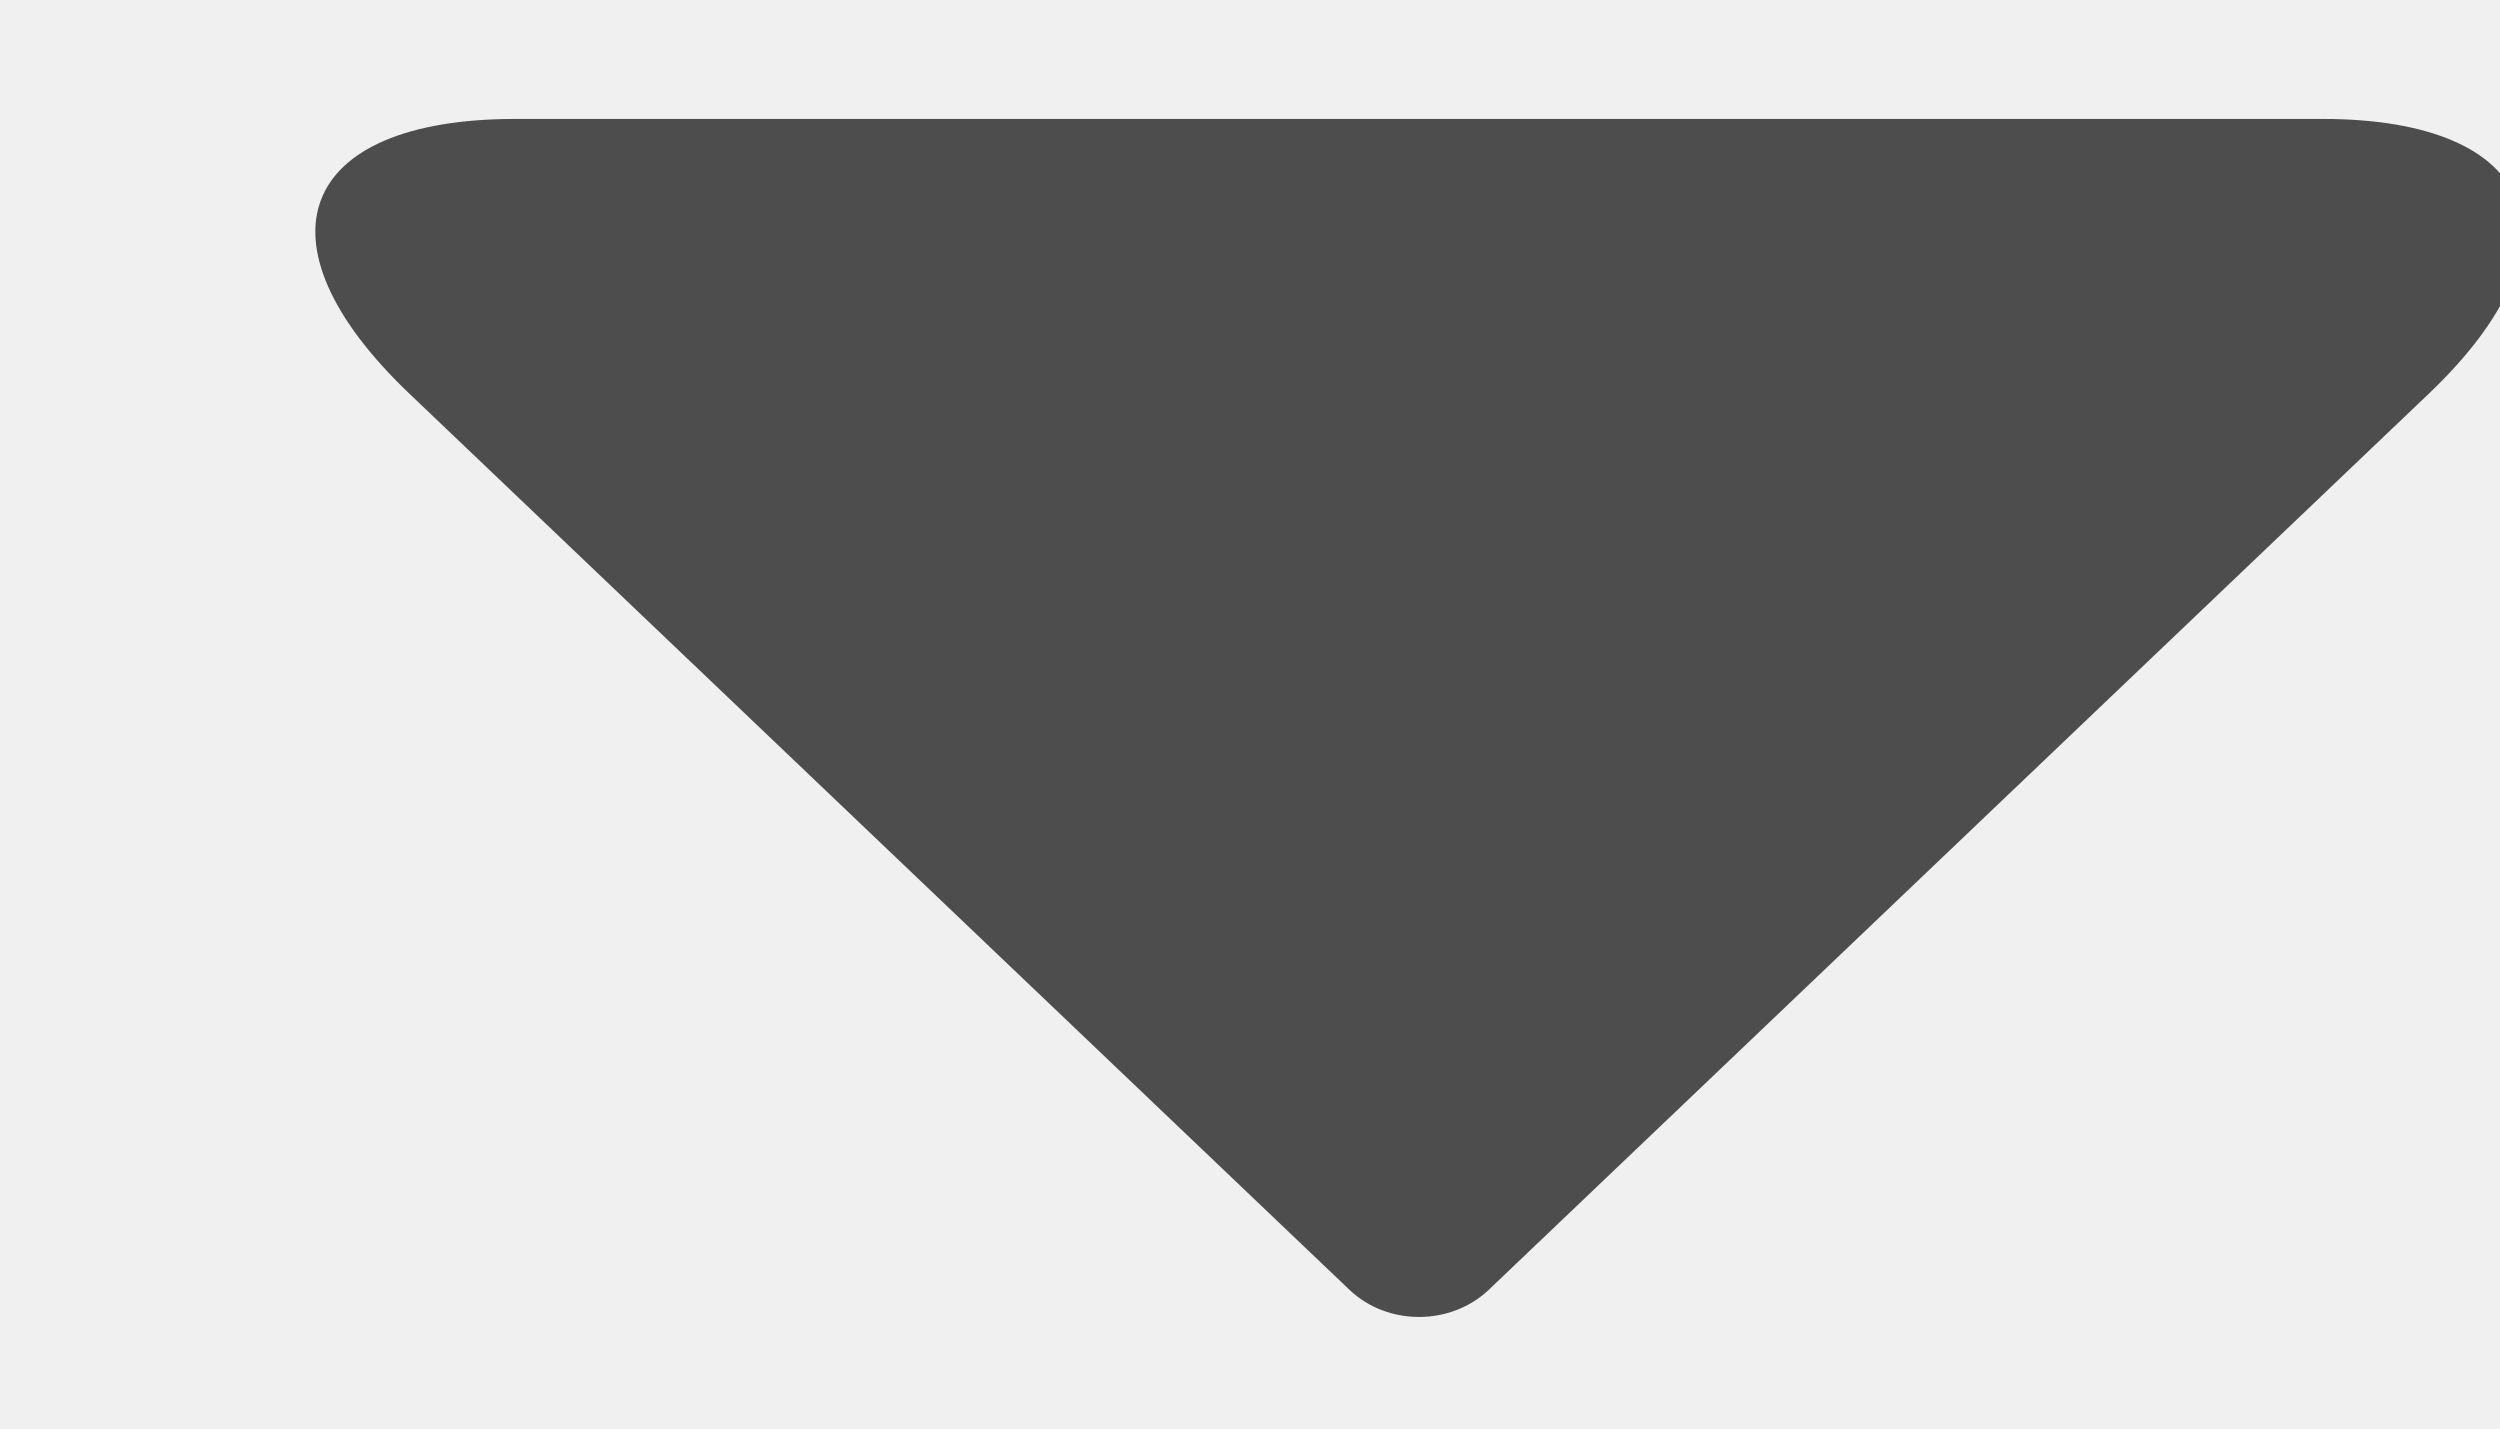
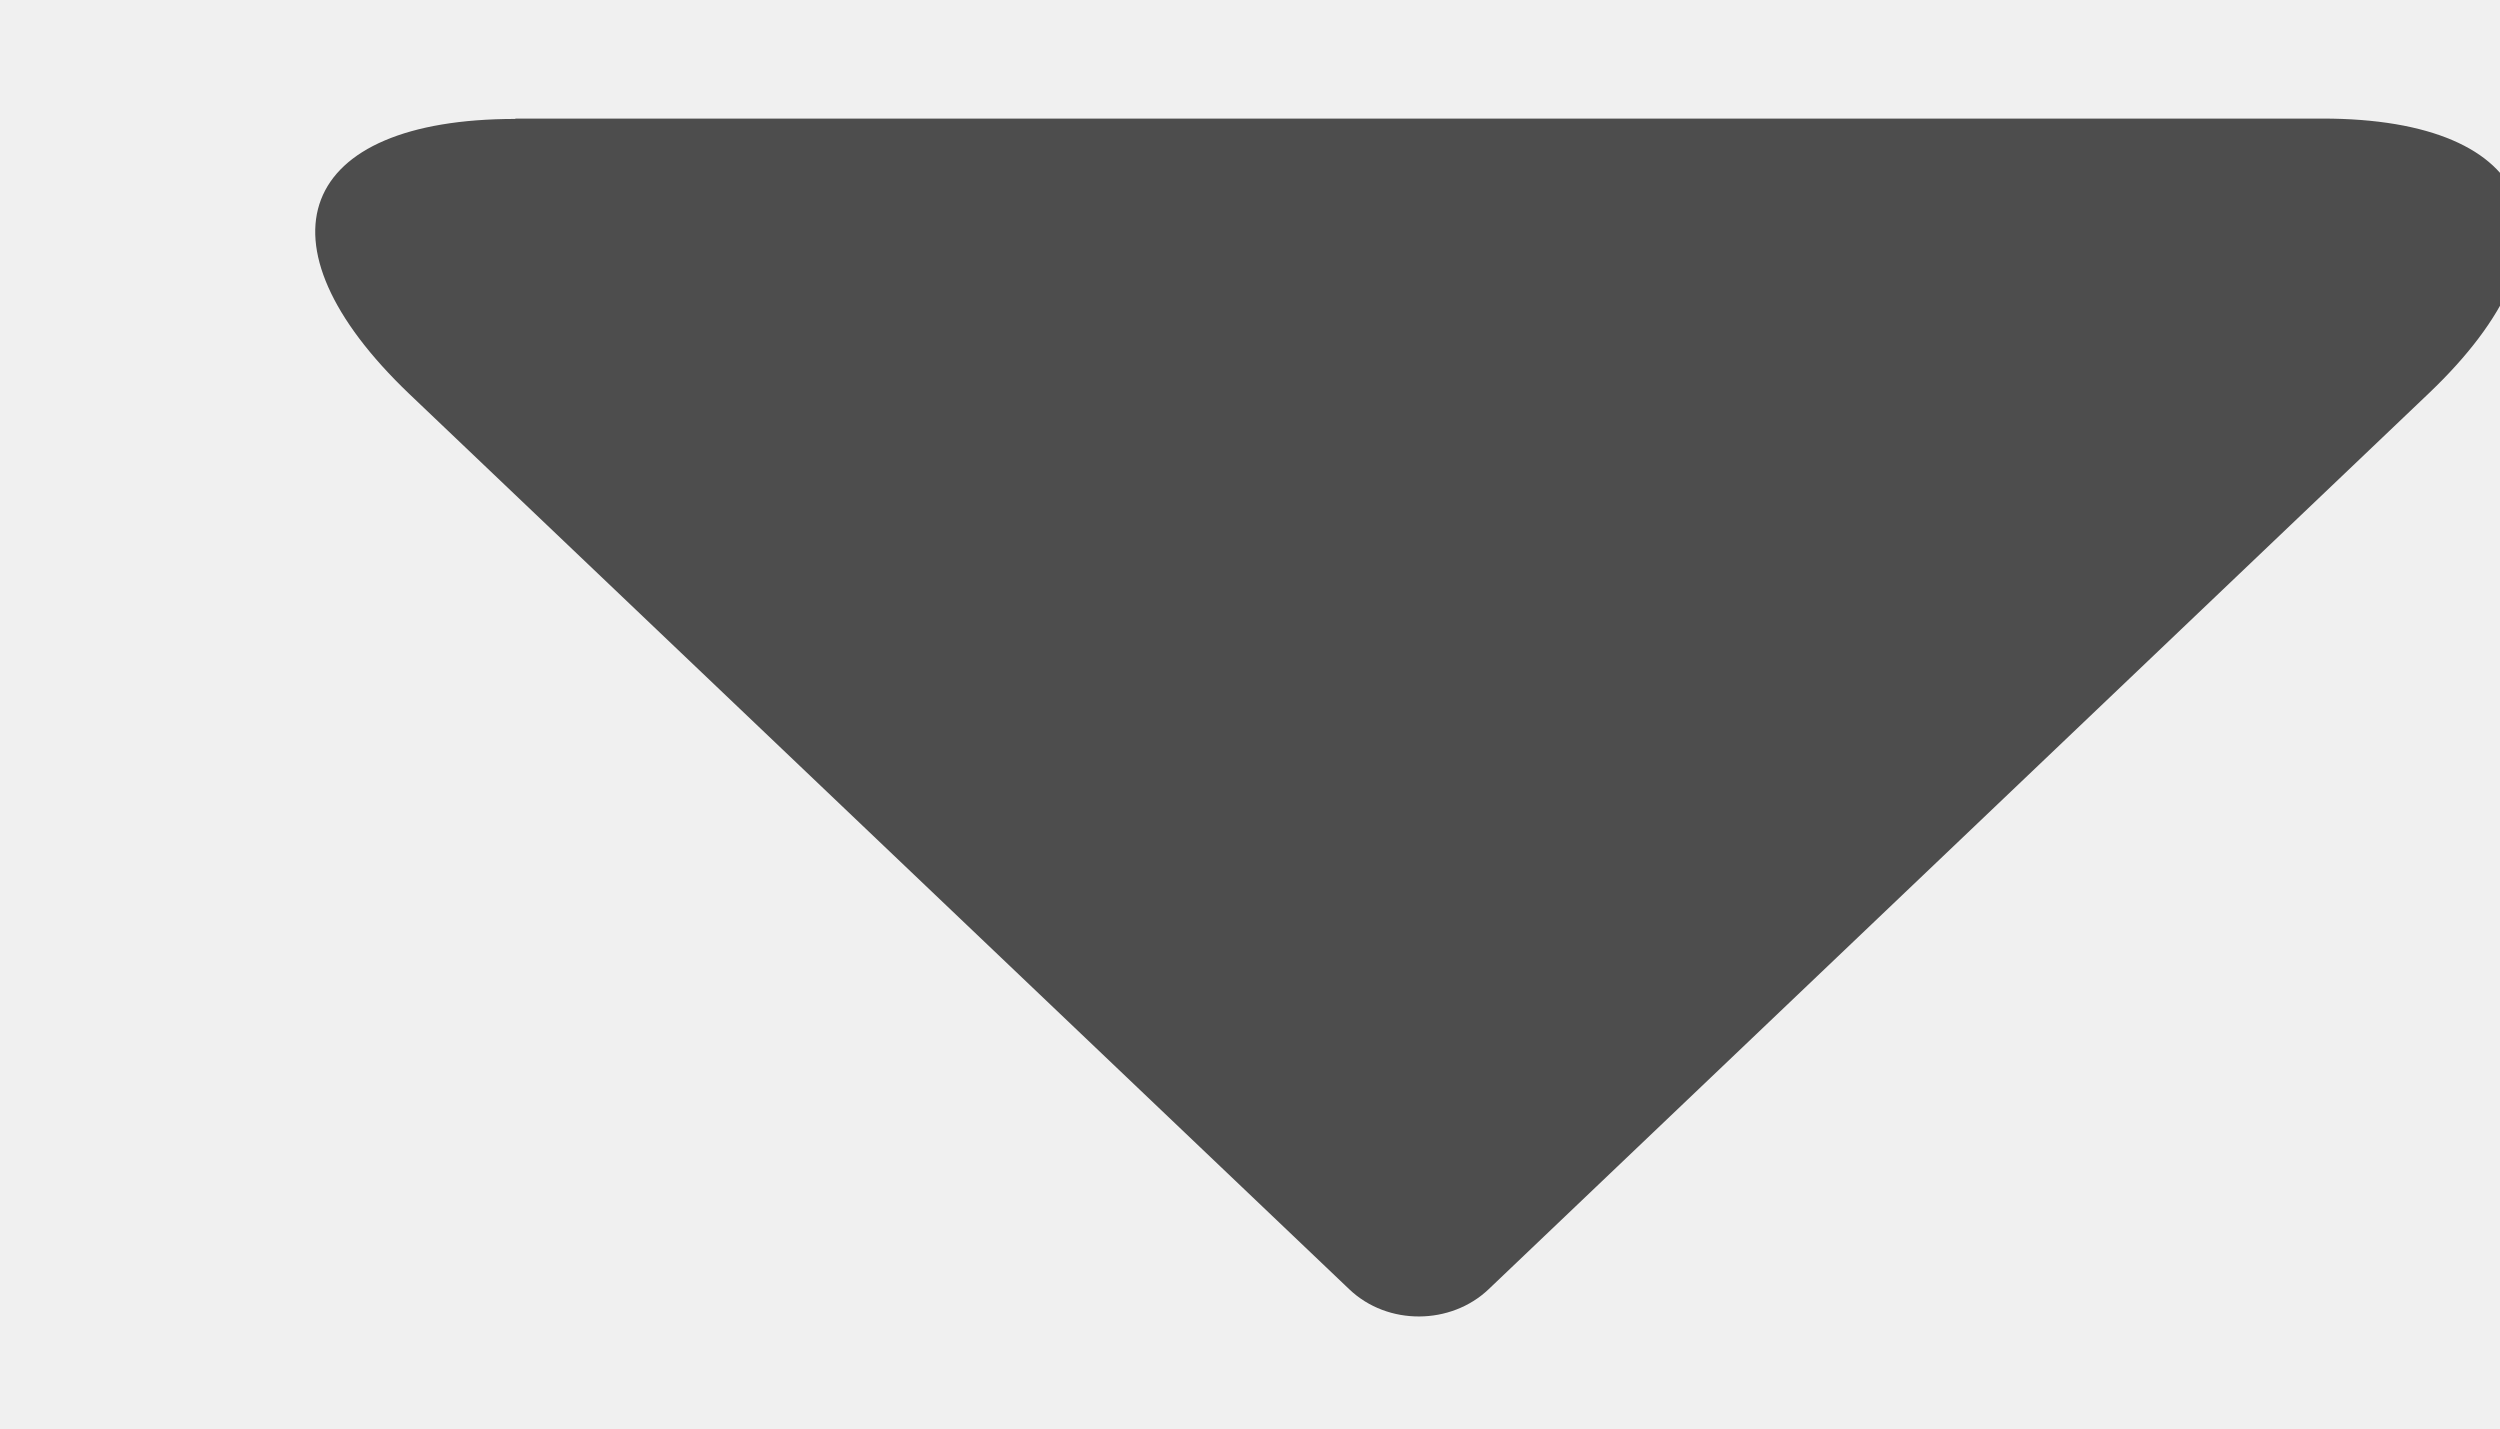
- <svg xmlns="http://www.w3.org/2000/svg" xmlns:xlink="http://www.w3.org/1999/xlink" width="7px" height="4px" viewBox="0 0 7 4" version="1.1">
+ <svg xmlns="http://www.w3.org/2000/svg" xmlns:xlink="http://www.w3.org/1999/xlink" width="7" height="4">
  <defs>
-     <path d="M1.443,0.333 C0.834,0.333 0.701,0.678 1.146,1.102 L3.778,3.611 C3.886,3.714 4.063,3.712 4.169,3.611 L6.801,1.102 C7.246,0.678 7.107,0.333 6.503,0.333 L1.443,0.333 Z" id="path-1" />
+     <path d="M1.443.333c-.61 0-.742.345-.297.77L3.778 3.61c.108.103.285.1.39 0l2.633-2.509c.445-.424.306-.769-.298-.769h-5.06z" id="a" />
  </defs>
-   <g id="Responsive-Design---Mobile" stroke="none" stroke-width="1" fill="none" fill-rule="evenodd">
-     <g id="mobile---add-range" transform="translate(-97, -109)">
-       <g id="Funtion-Range-Copy" transform="translate(-1, 23)">
-         <g id="Funtion-Range">
-           <g id="Range-tab" transform="translate(0, 10)">
-             <g id="Starting-point" transform="translate(64, 64)">
-               <g id="Icons/Dropdown" transform="translate(34, 12)">
-                 <mask id="mask-2" fill="white">
-                   <use xlink:href="#path-1" />
-                 </mask>
-                 <use id="Mask" fill="#4D4D4D" xlink:href="#path-1" />
-               </g>
-             </g>
-           </g>
-         </g>
-       </g>
-     </g>
-   </g>
+   <use fill="#4D4D4D" xlink:href="#a" fill-rule="evenodd" />
</svg>
